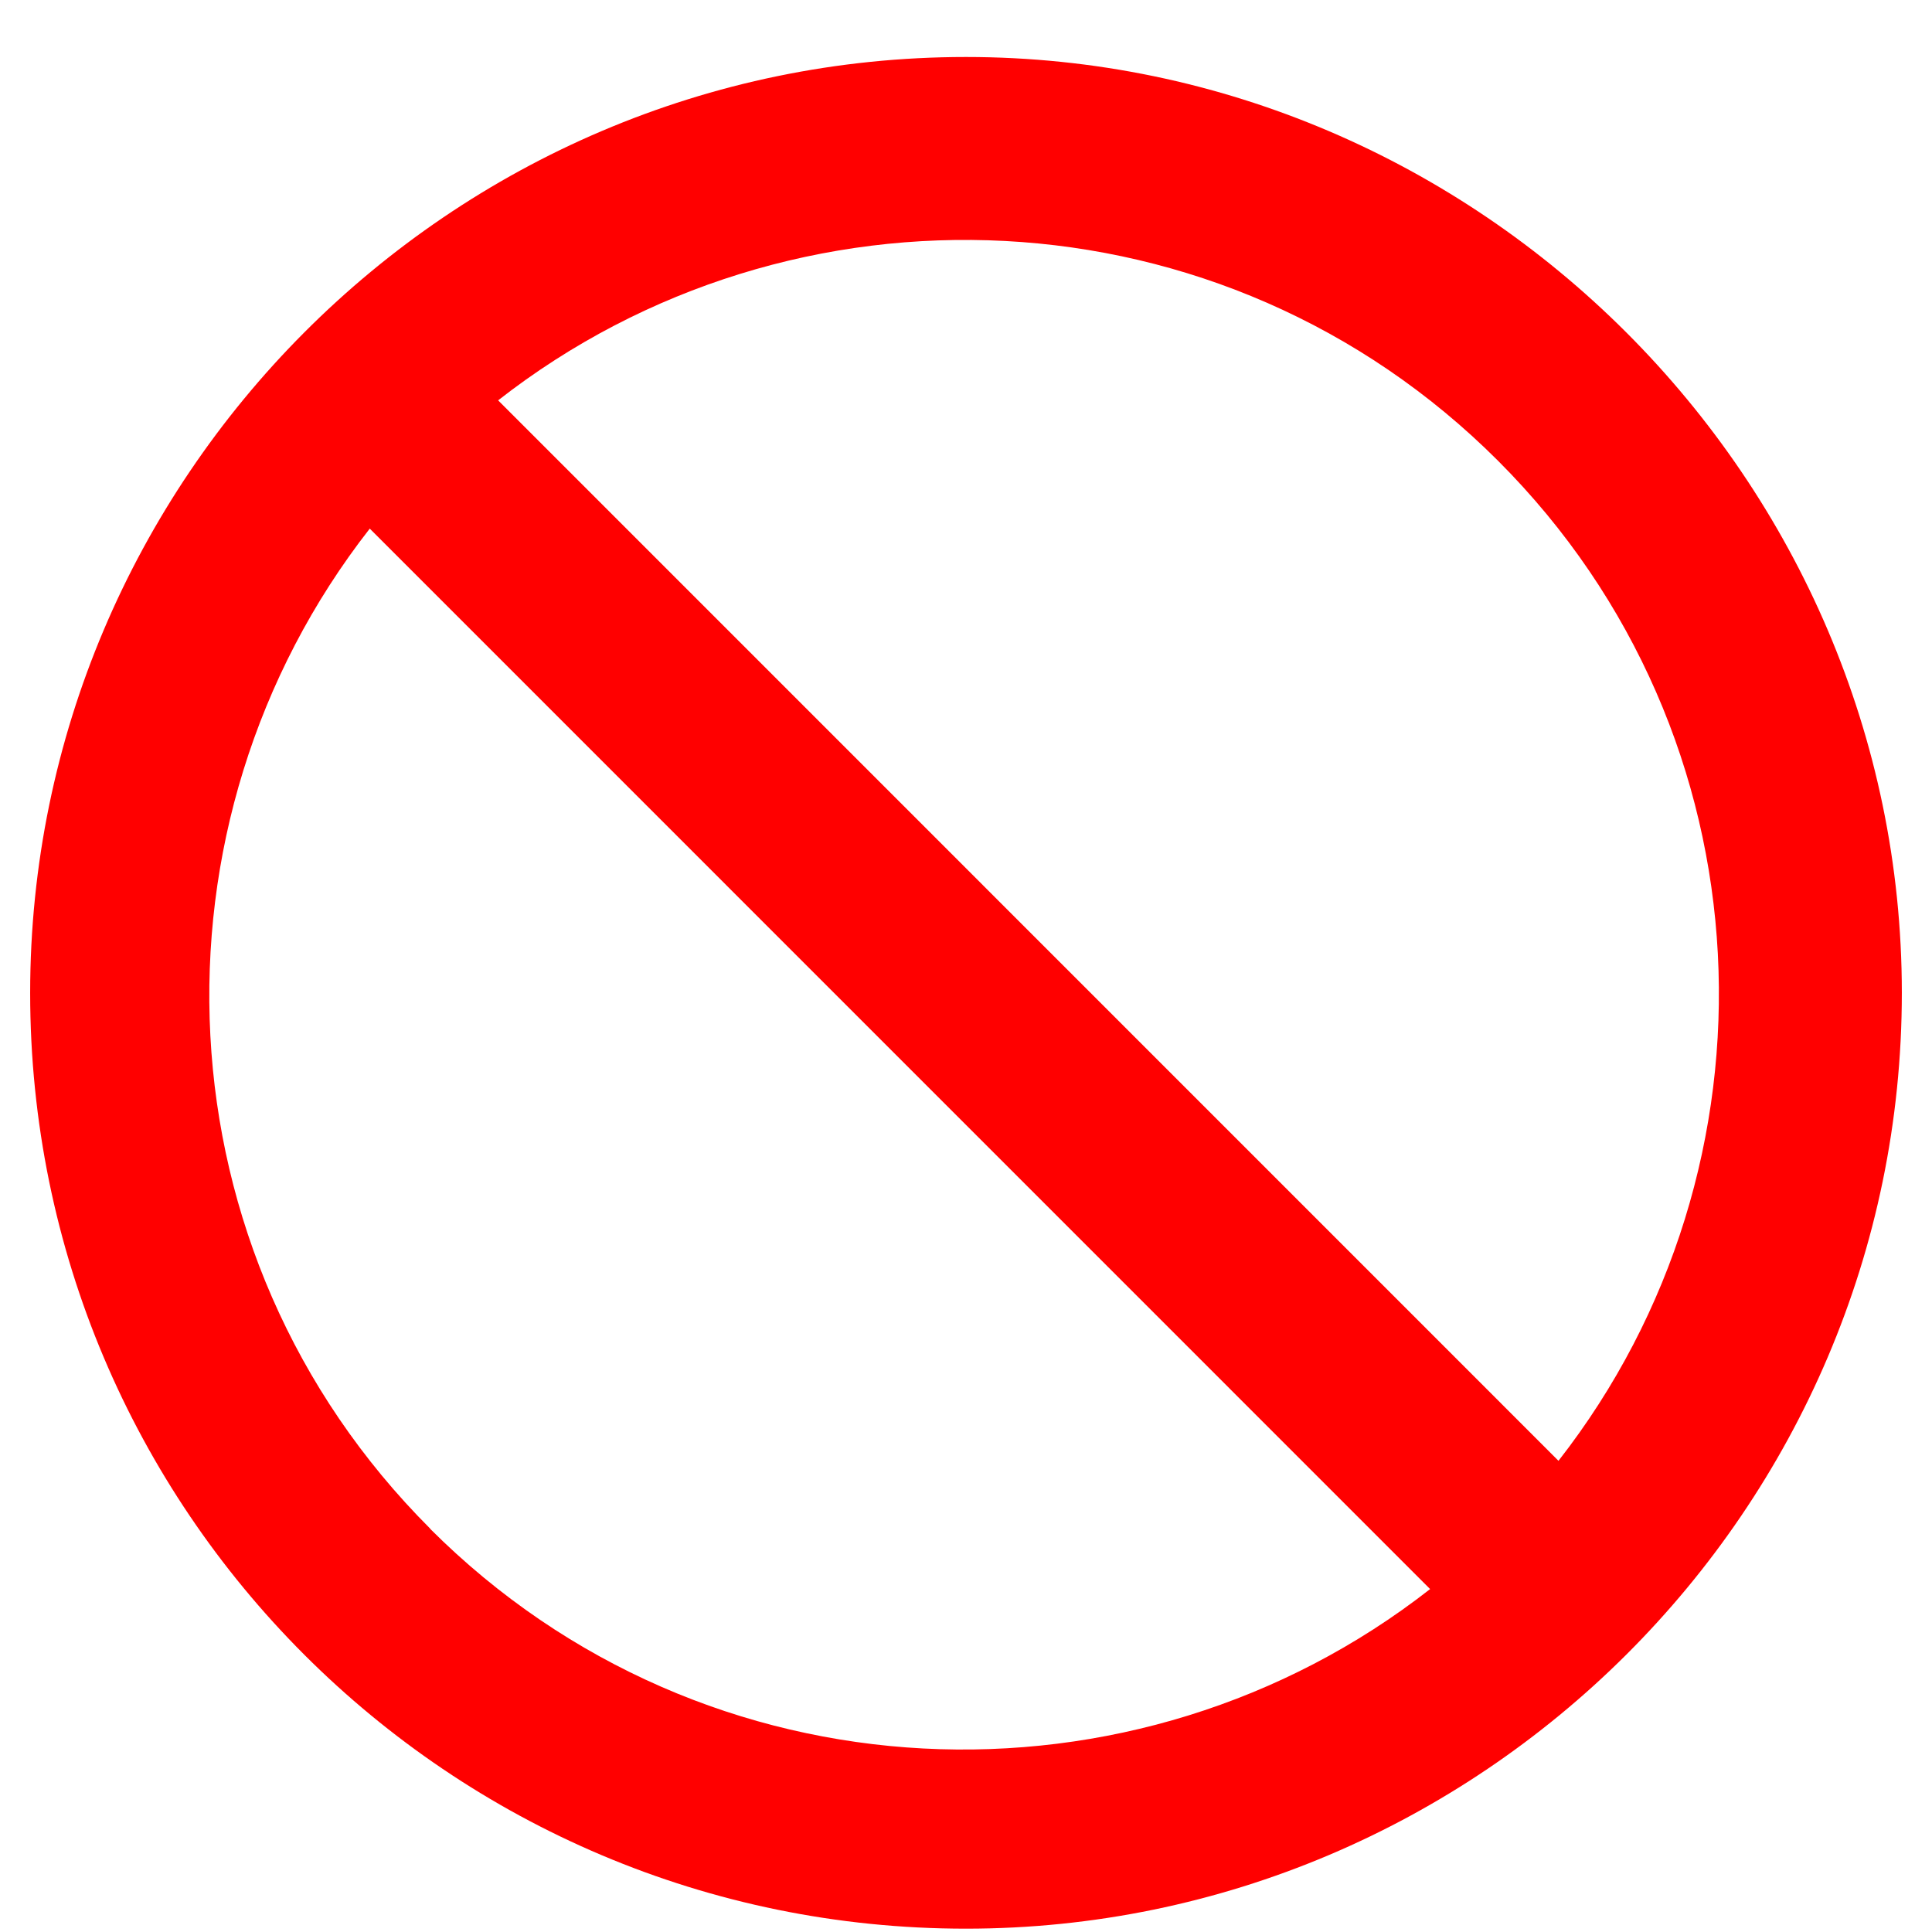
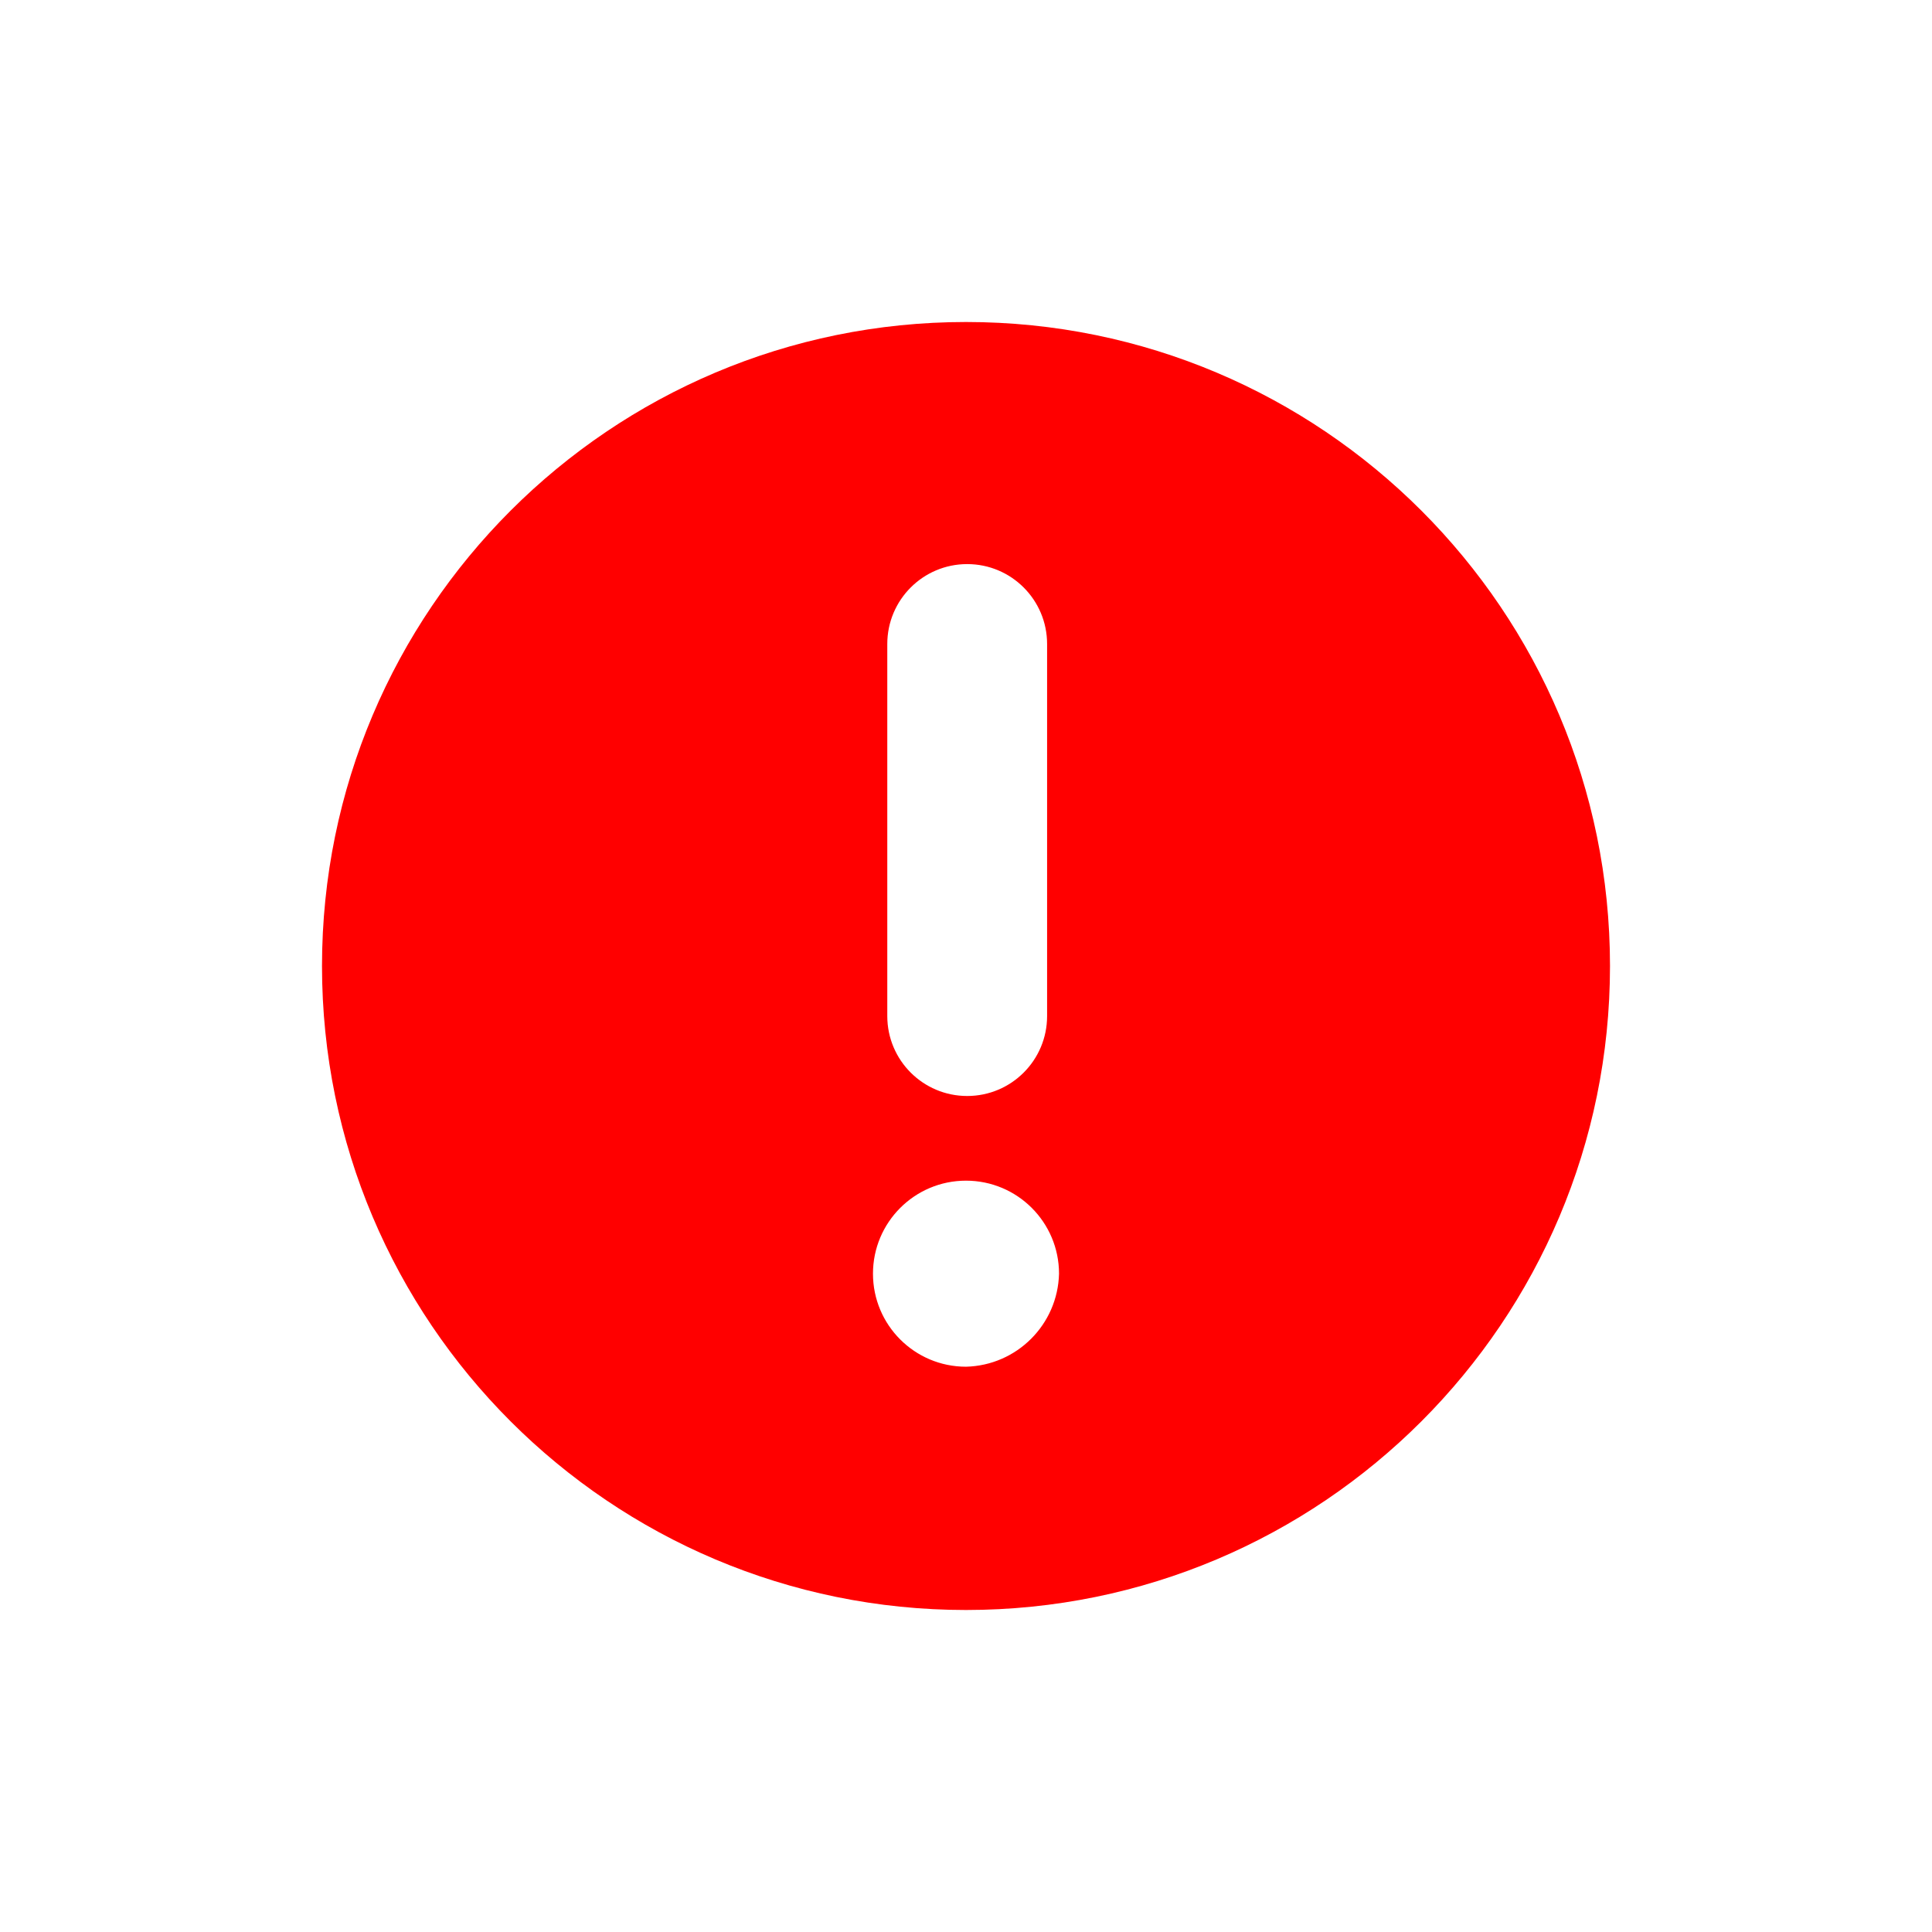
- <svg xmlns="http://www.w3.org/2000/svg" width="18" height="18" fill="red" viewBox="0 0 18 18">
-   <path d="M9 .531c4.781 0 8.719 3.938 8.719 8.719 0 4.816-3.938 8.719-8.719 8.719A8.717 8.717 0 0 1 .281 9.25C.281 4.469 4.184.531 9 .531Zm4.957 3.762c-2.566-2.566-6.574-2.707-9.316-.563l9.879 9.88c2.144-2.743 2.003-6.75-.563-9.317Zm-9.95 9.95c2.567 2.566 6.575 2.706 9.317.562l-9.879-9.88c-2.144 2.743-2.004 6.75.563 9.317Z" />
+ <svg xmlns="http://www.w3.org/2000/svg" fill="red" width="18" height="18" viewBox="0 0 0.81 0.81">
+   <path d="M.405.135a.27.27 0 1 0 .27.27.27.27 0 0 0-.27-.27M.372.27a.033.033 0 0 1 .067 0v.156a.033.033 0 1 1-.067 0Zm.033.303A.039.039 0 1 1 .444.534a.04.04 0 0 1-.039.039" />
+   <path d="M0 0h.81v.81H0z" fill="none" />
</svg>
